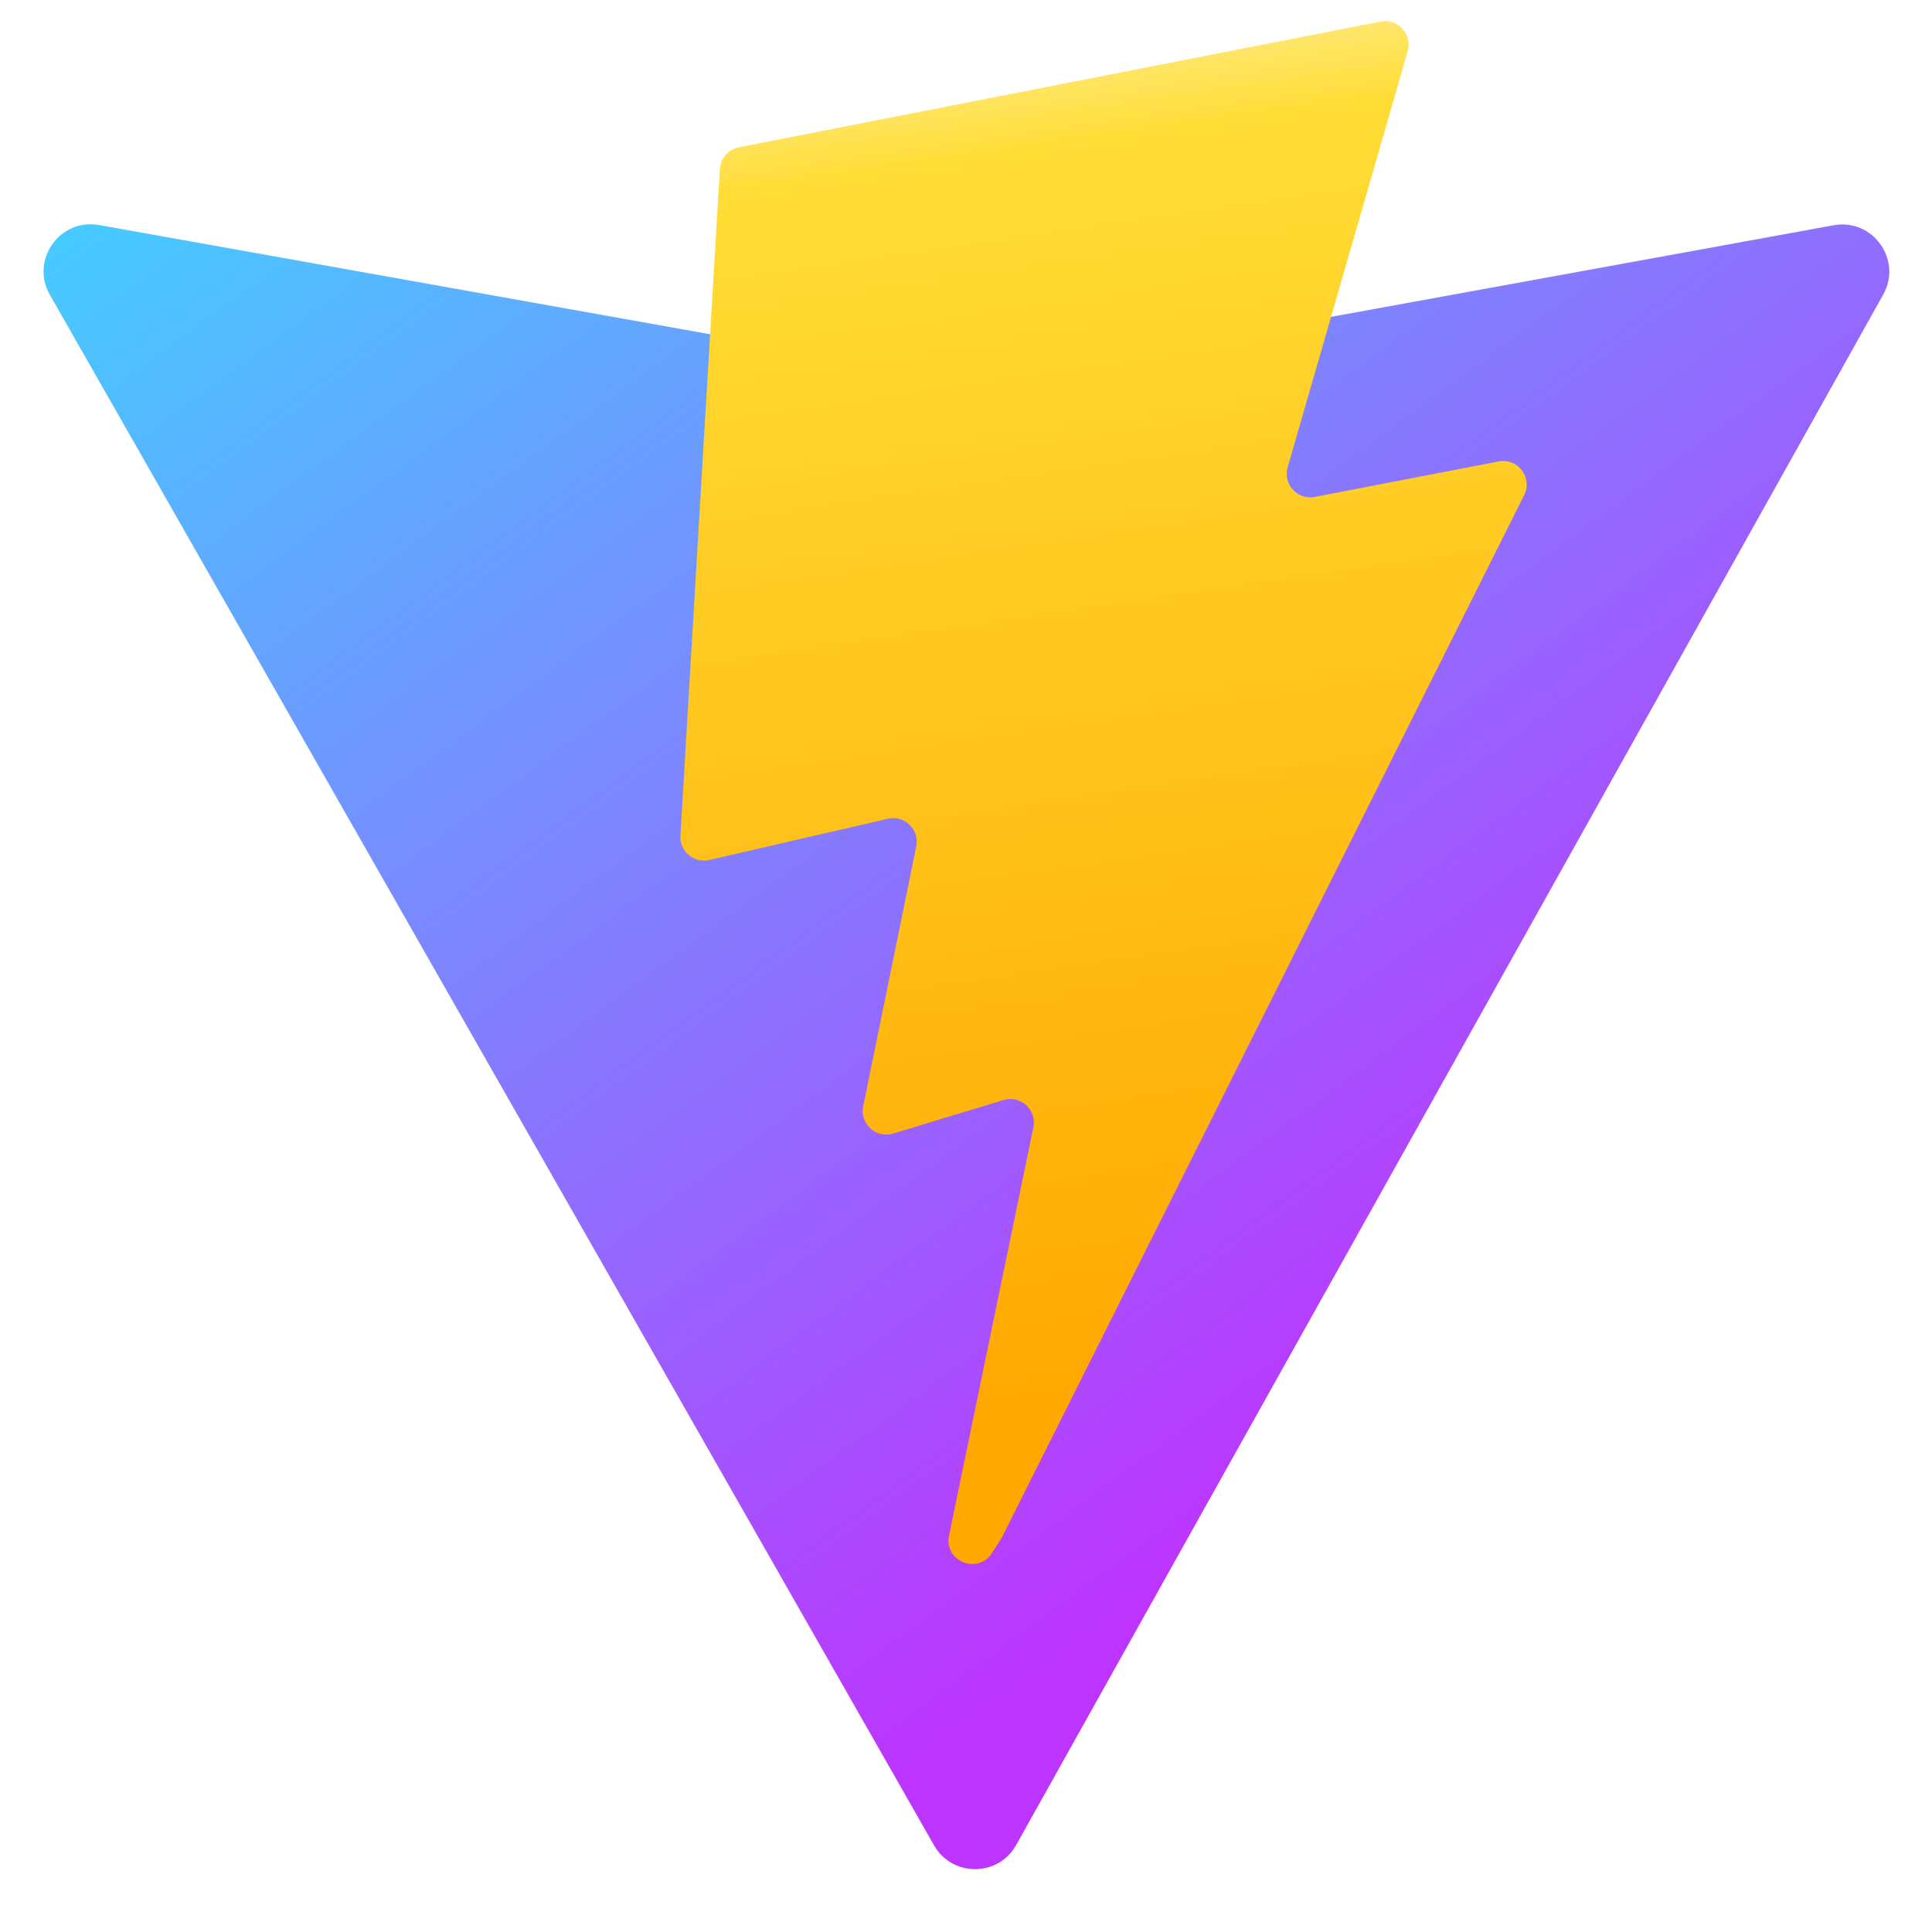
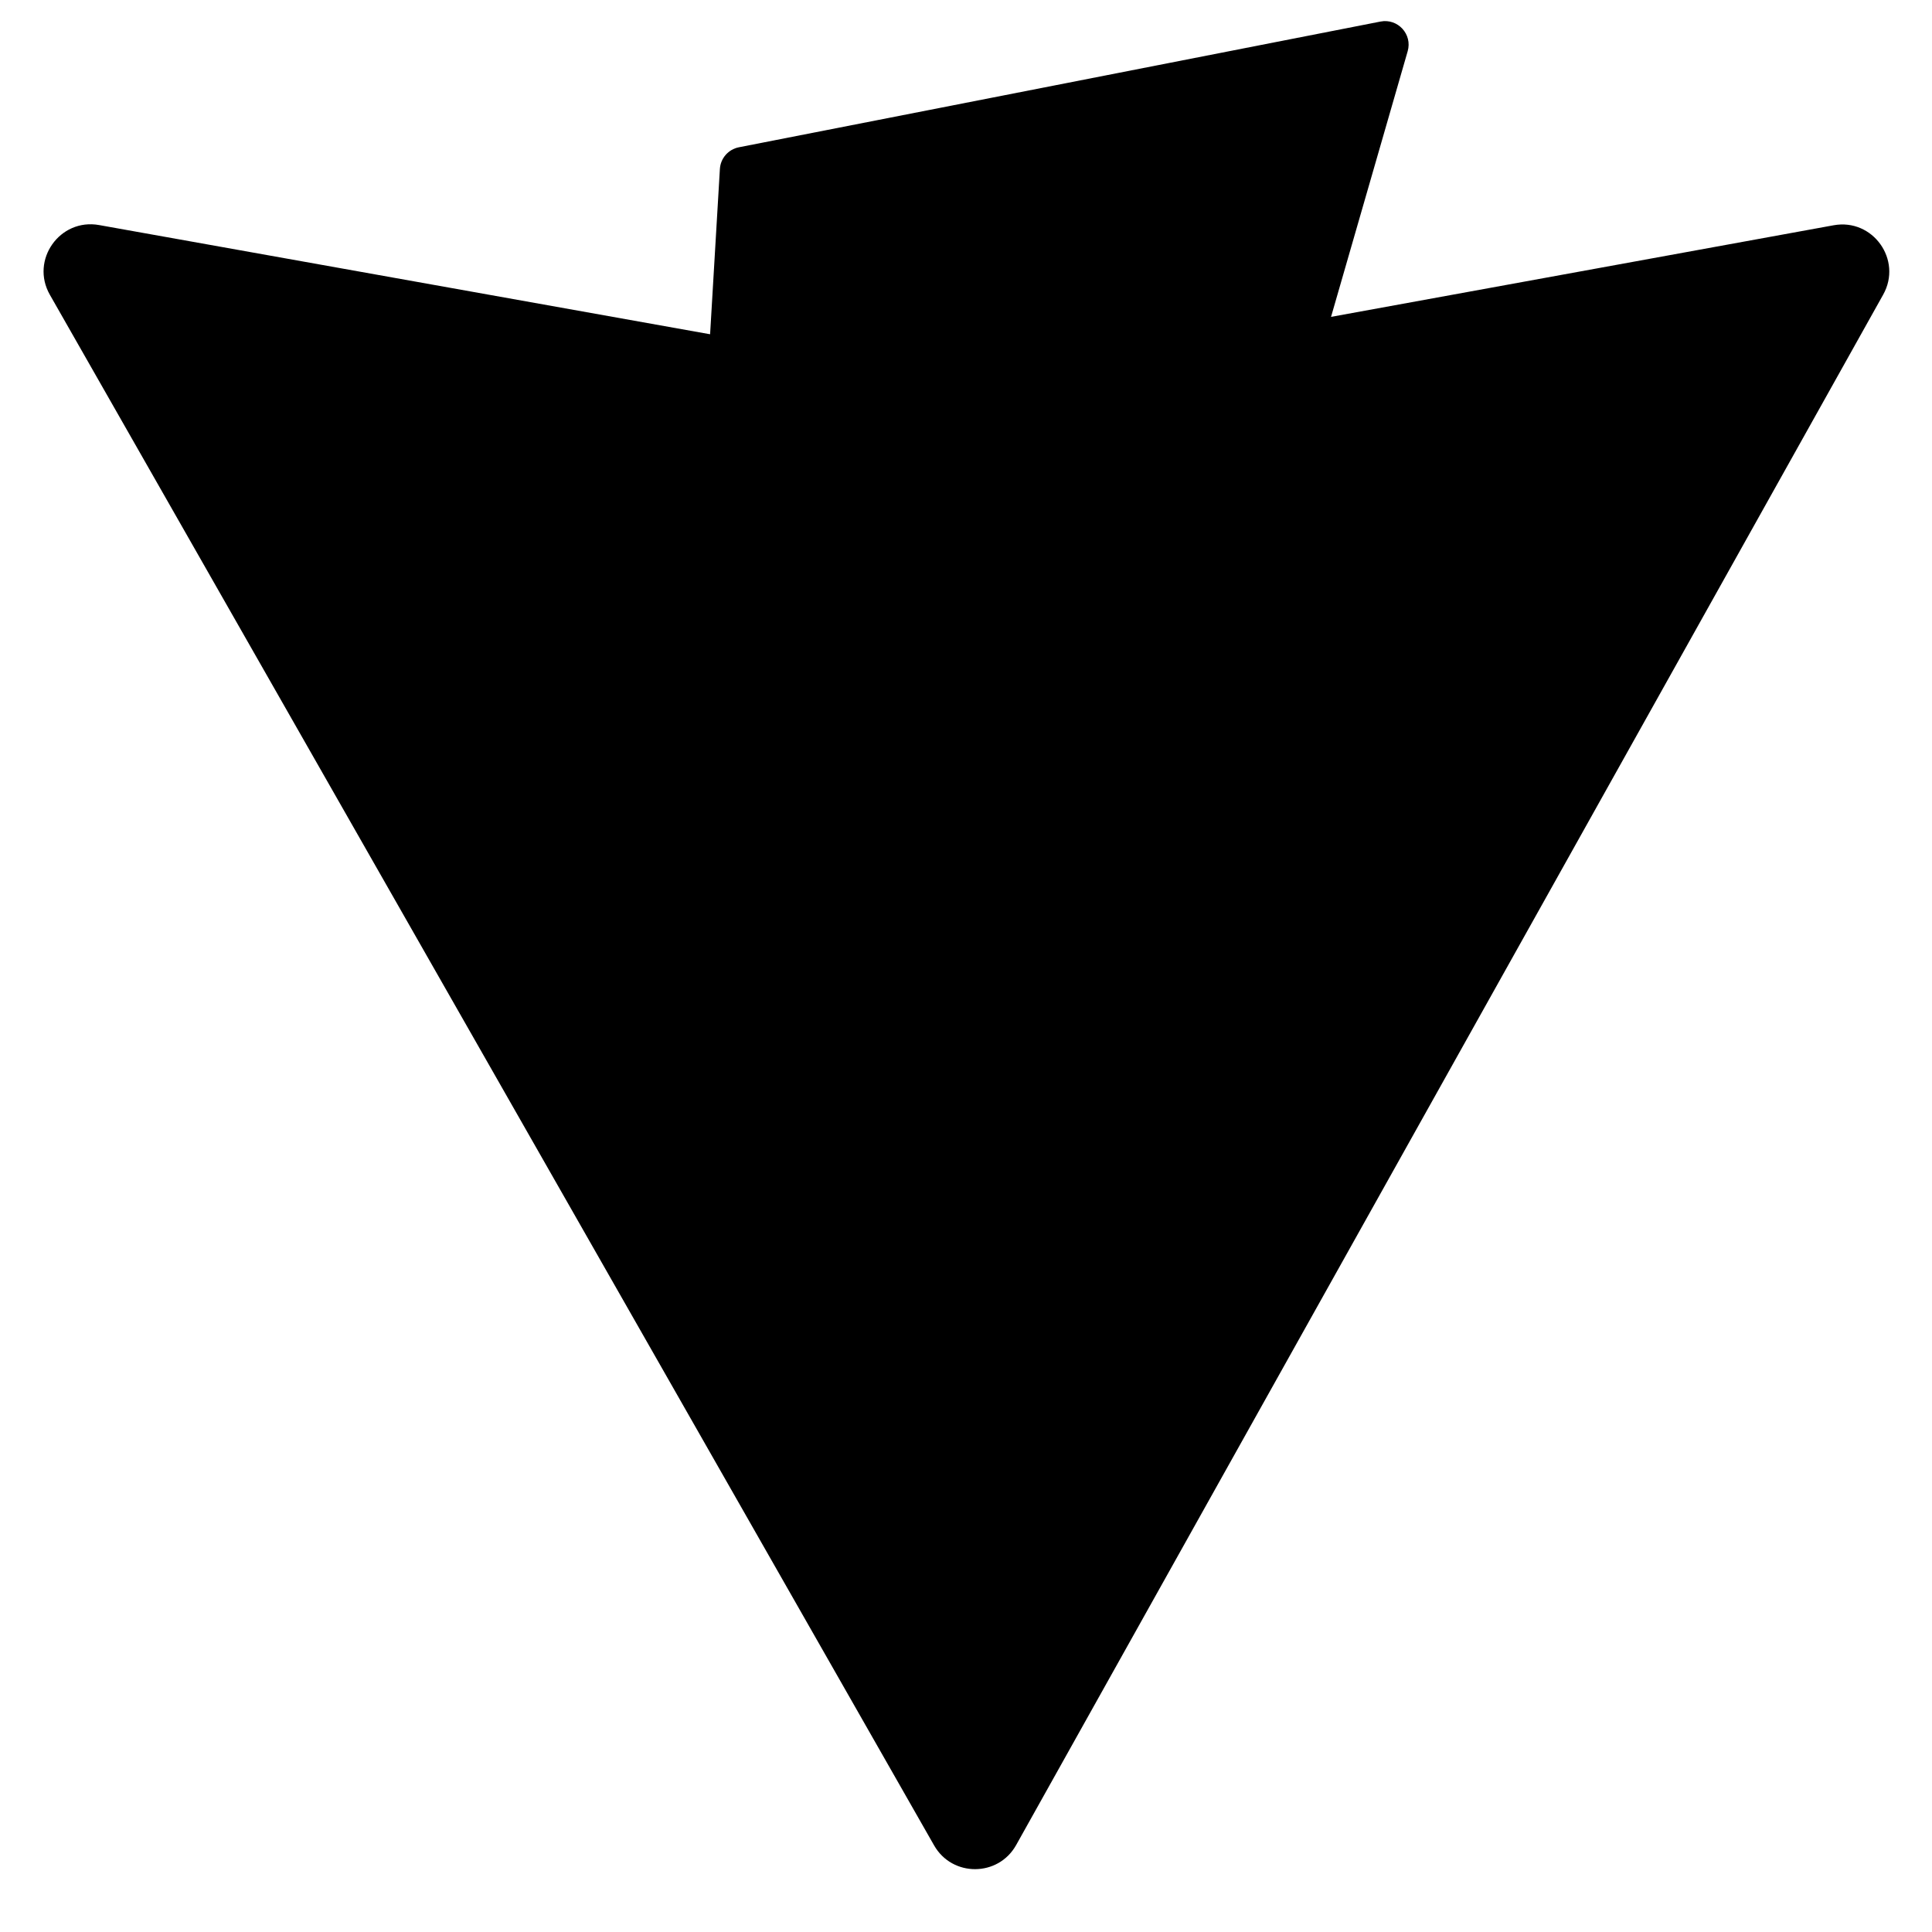
<svg xmlns="http://www.w3.org/2000/svg" width="50" height="50" viewBox="0 0 410 404" fill="none">
  <path d="M399.641 59.525L215.643 388.545C211.844 395.338 202.084 395.378 198.228 388.618L10.582 59.556C6.381 52.19 12.68 43.267 21.028 44.759L205.223 77.682C206.398 77.892 207.601 77.89 208.776 77.676L389.119 44.806C397.439 43.289 403.768 52.143 399.641 59.525Z" fill="url(#paint0_linear)" />
  <path d="M292.965 1.574L156.801 28.255C154.563 28.694 152.906 30.59 152.771 32.866L144.395 174.33C144.198 177.662 147.258 180.248 150.51 179.498L188.42 170.749C191.967 169.931 195.172 173.055 194.443 176.622L183.18 231.775C182.422 235.487 185.907 238.661 189.532 237.56L212.947 230.446C216.577 229.344 220.065 232.527 219.297 236.242L201.398 322.875C200.278 328.294 207.486 331.249 210.492 326.603L212.5 323.5L323.454 102.072C325.312 98.365 322.108 94.137 318.036 94.923L279.014 102.454C275.347 103.161 272.227 99.746 273.262 96.158L298.731 7.867C299.767 4.273 296.636 0.855 292.965 1.574Z" fill="url(#paint1_linear)" />
  <defs>
    <linearGradient id="paint0_linear" x1="6" y1="33" x2="235" y2="344" gradientUnits="userSpaceOnUse">
-       <stop stop-color="#41D1FF" />
-       <stop offset="1" stop-color="#BD34FE" />
+       <stop stopColor="#41D1FF" />
+       <stop offset="1" stopColor="#BD34FE" />
    </linearGradient>
    <linearGradient id="paint1_linear" x1="194.651" y1="8.818" x2="236.076" y2="292.989" gradientUnits="userSpaceOnUse">
-       <stop stop-color="#FFEA83" />
-       <stop offset="0.083" stop-color="#FFDD35" />
-       <stop offset="1" stop-color="#FFA800" />
+       <stop stopColor="#FFEA83" />
+       <stop offset="0.083" stopColor="#FFDD35" />
+       <stop offset="1" stopColor="#FFA800" />
    </linearGradient>
  </defs>
</svg>
